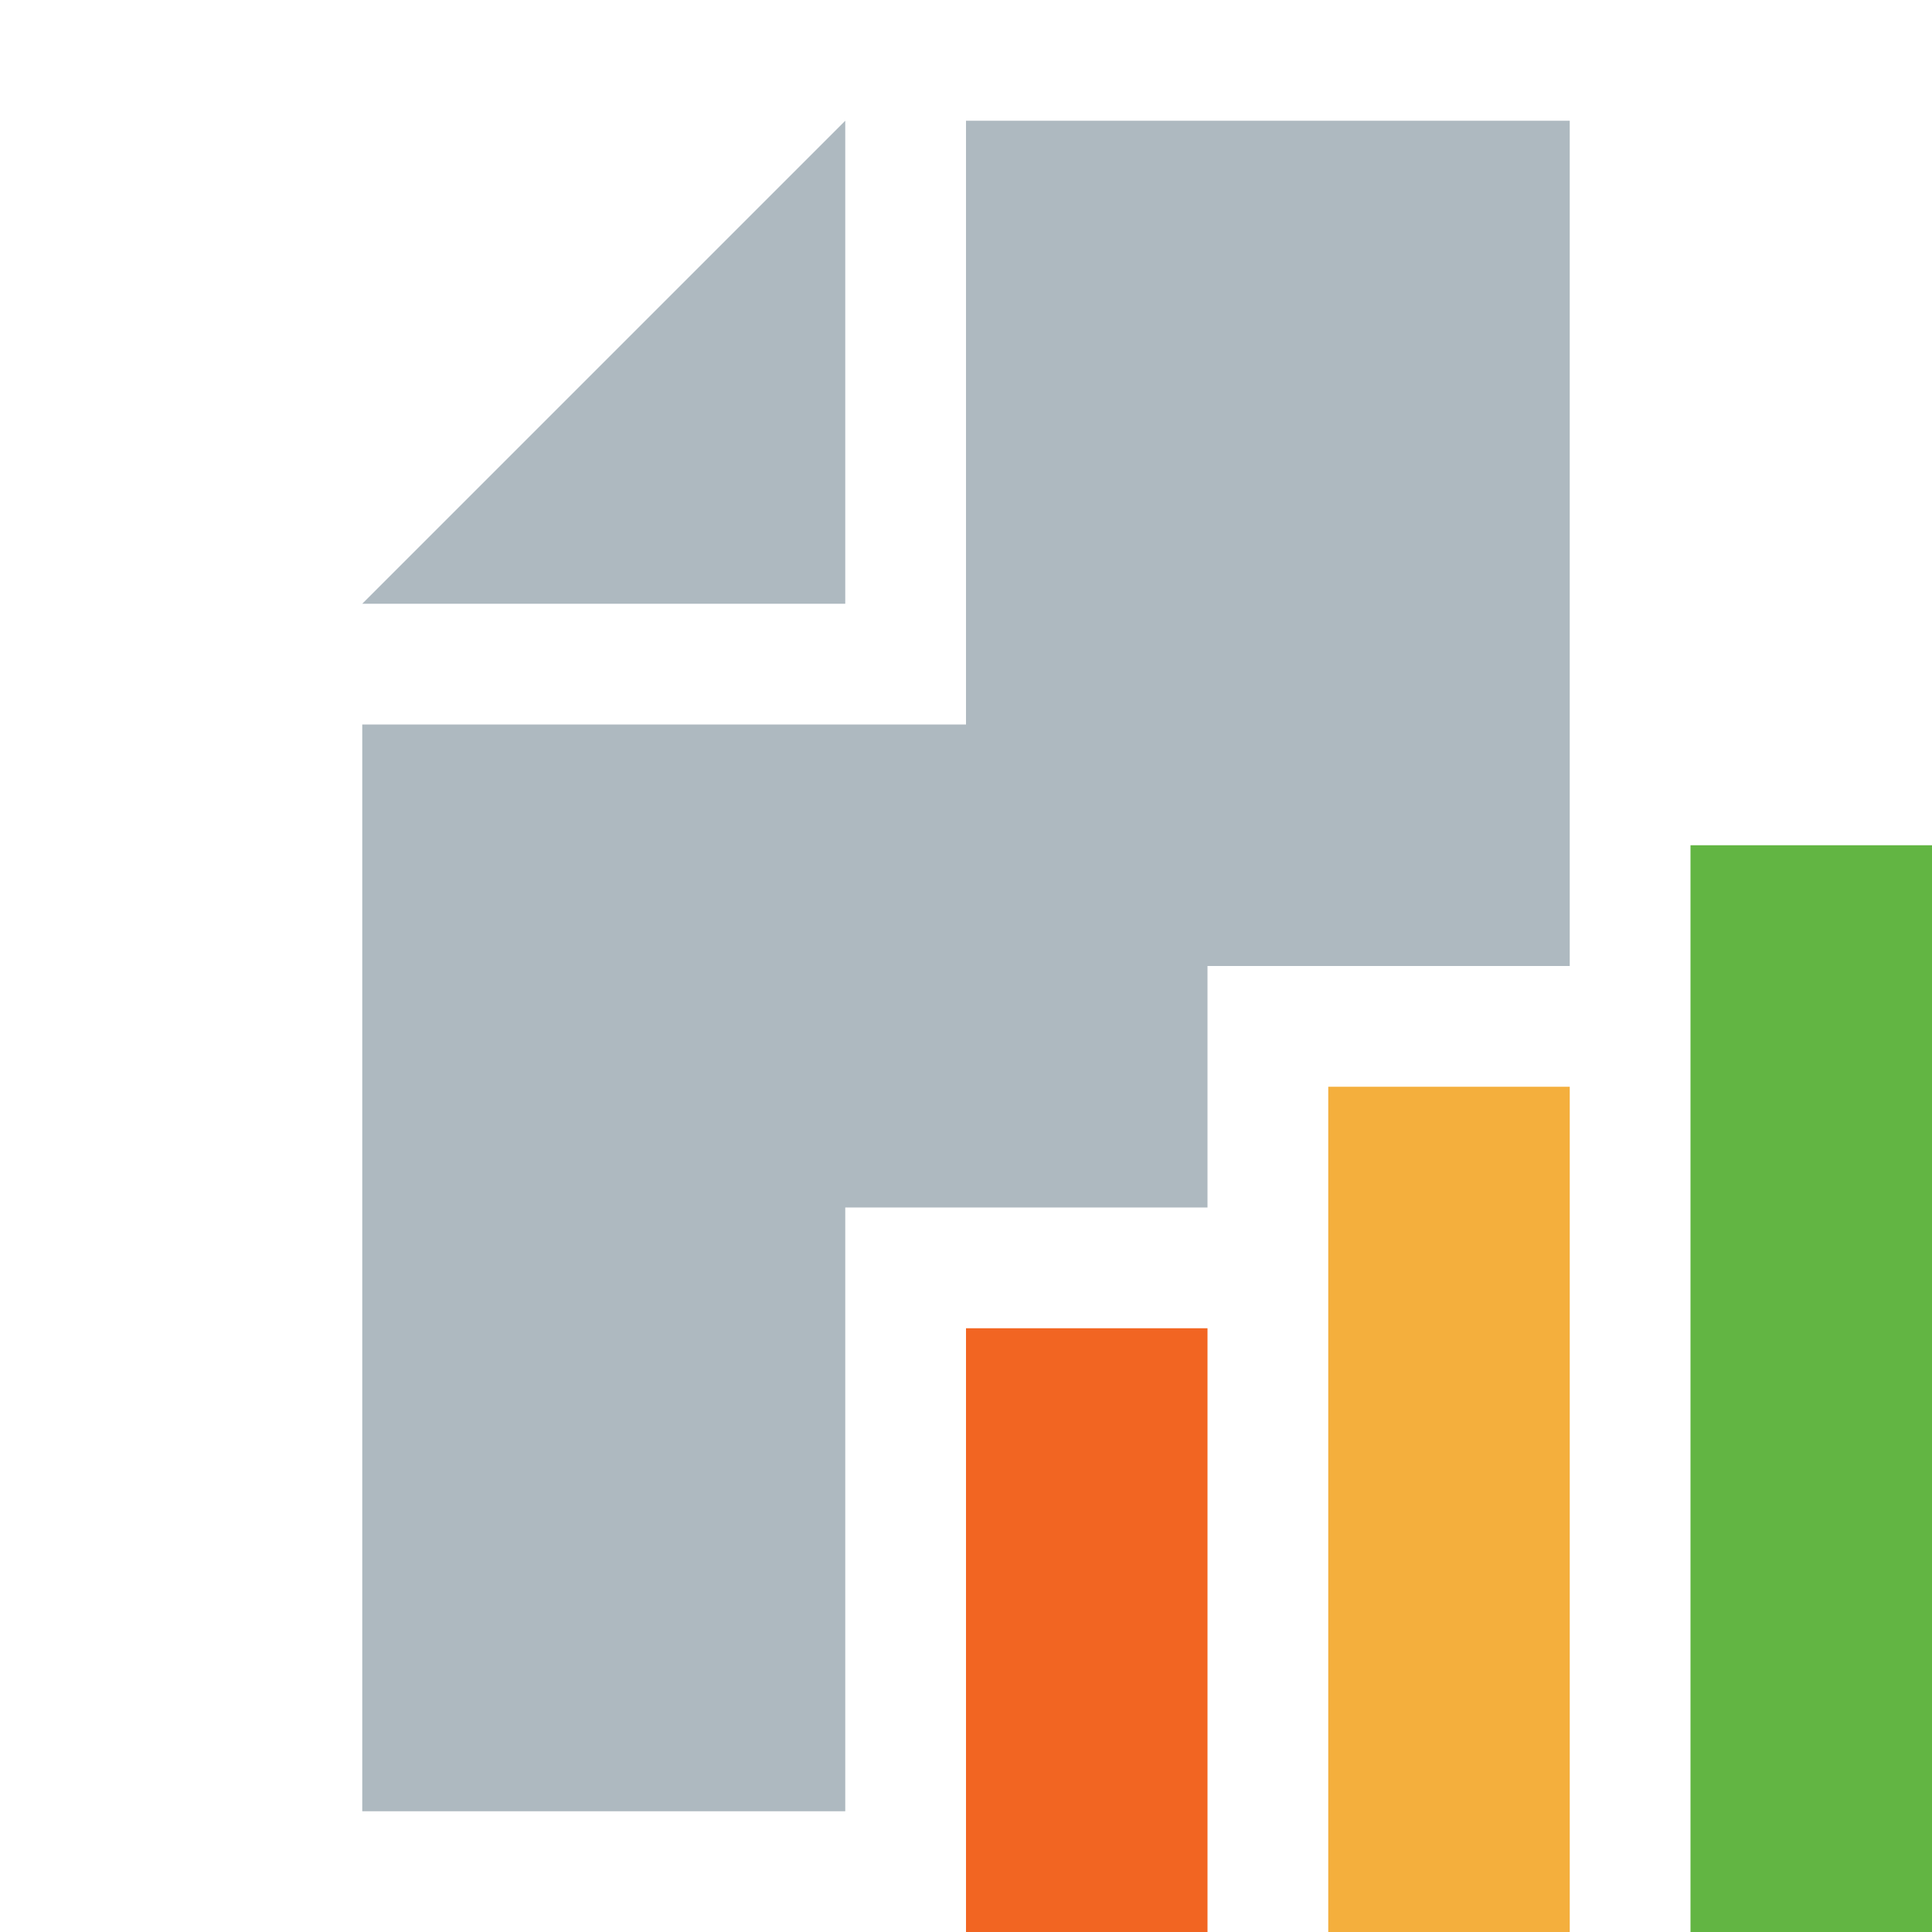
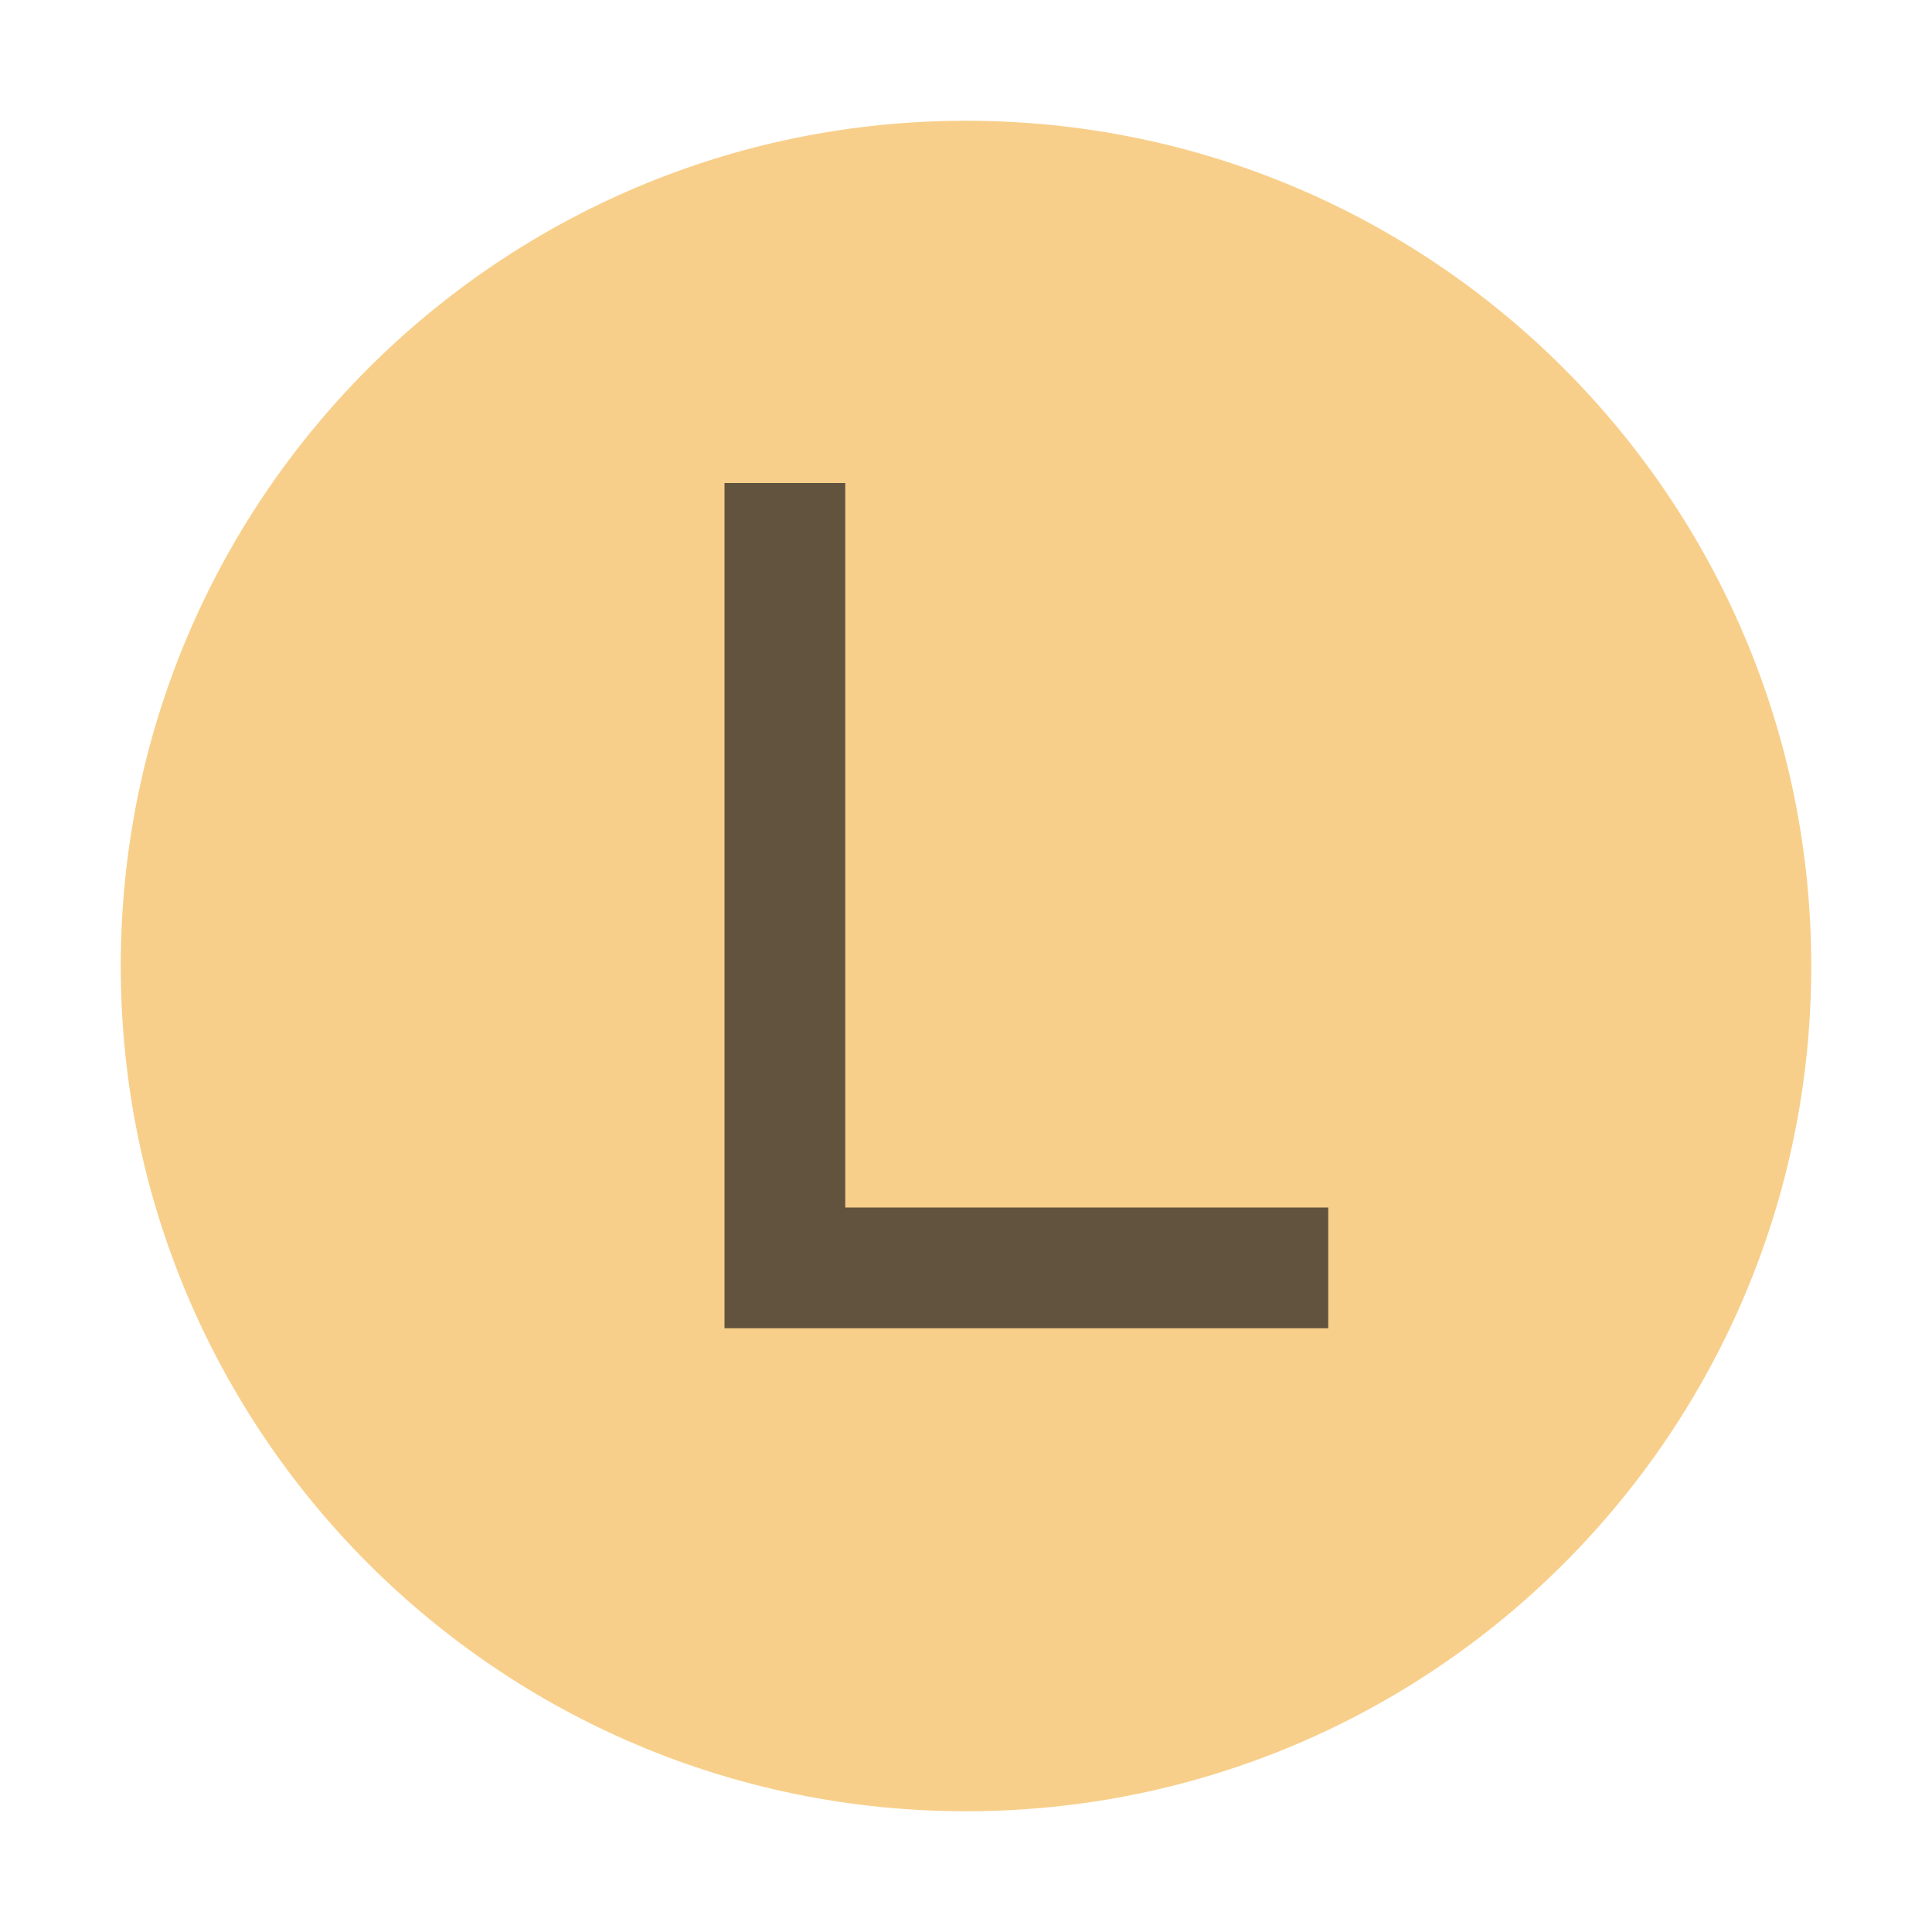
<svg xmlns="http://www.w3.org/2000/svg" width="16" height="16" viewBox="0 0 16 16">
  <g fill="none" fill-rule="evenodd">
-     <polygon fill="#9AA7B0" fill-opacity=".8" points="7 1 3 5 7 5" />
-     <polygon fill="#9AA7B0" fill-opacity=".8" points="7 10 10 10 10 8 13 8 13 6 13 1 8 1 8 6 3 6 3 15 7 15" />
-     <polygon fill="#62B543" points="14 16 16 16 16 7 14 7" />
-     <polygon fill="#F4AF3D" points="11 16 13 16 13 9 11 9" />
-     <polygon fill="#F26522" points="8 16 10 16 10 11 8 11" />
+     <path fill="#F4AF3D" fill-opacity=".6" d="M15,8 C15,11.866 11.866,15 8,15 C4.134,15 1,11.866 1,8 C1,4.134 4.134,1 8,1 C11.866,1 15,4.134 15,8" />
+     <polygon fill="#231F20" fill-opacity=".7" points="6 4 7 4 7 10 11 10 11 11 7 11 6 11" />
  </g>
</svg>
